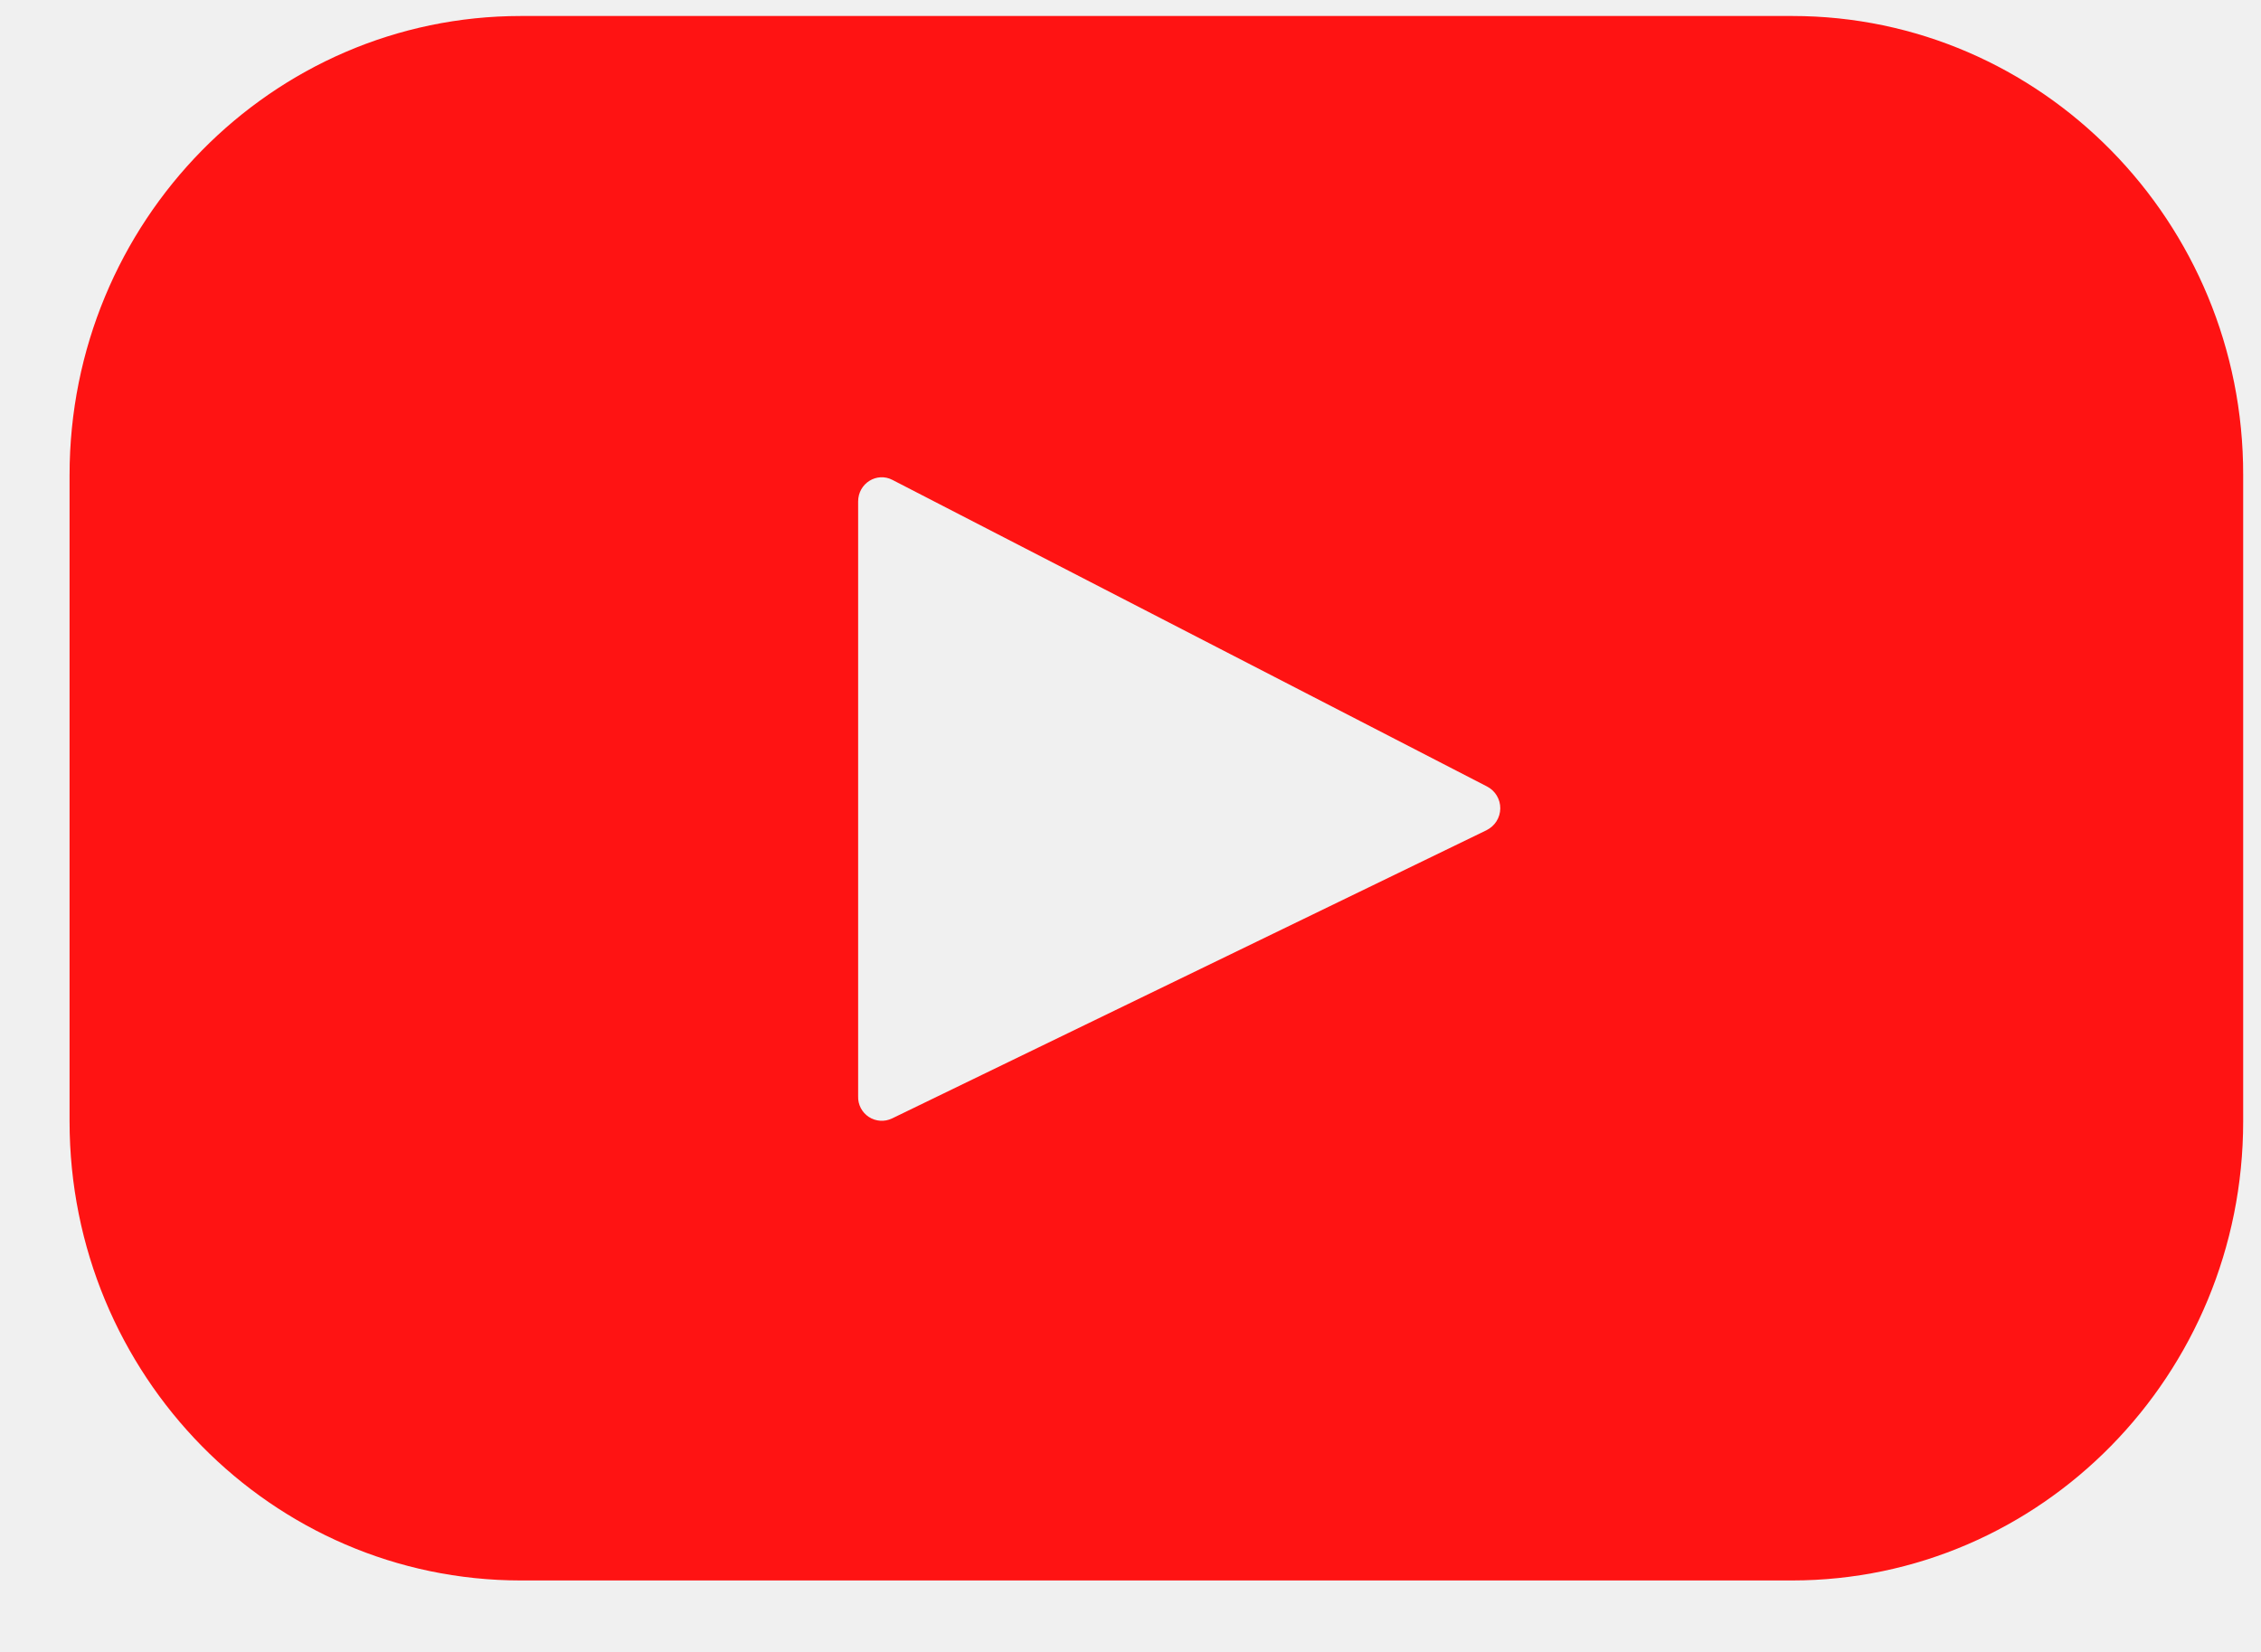
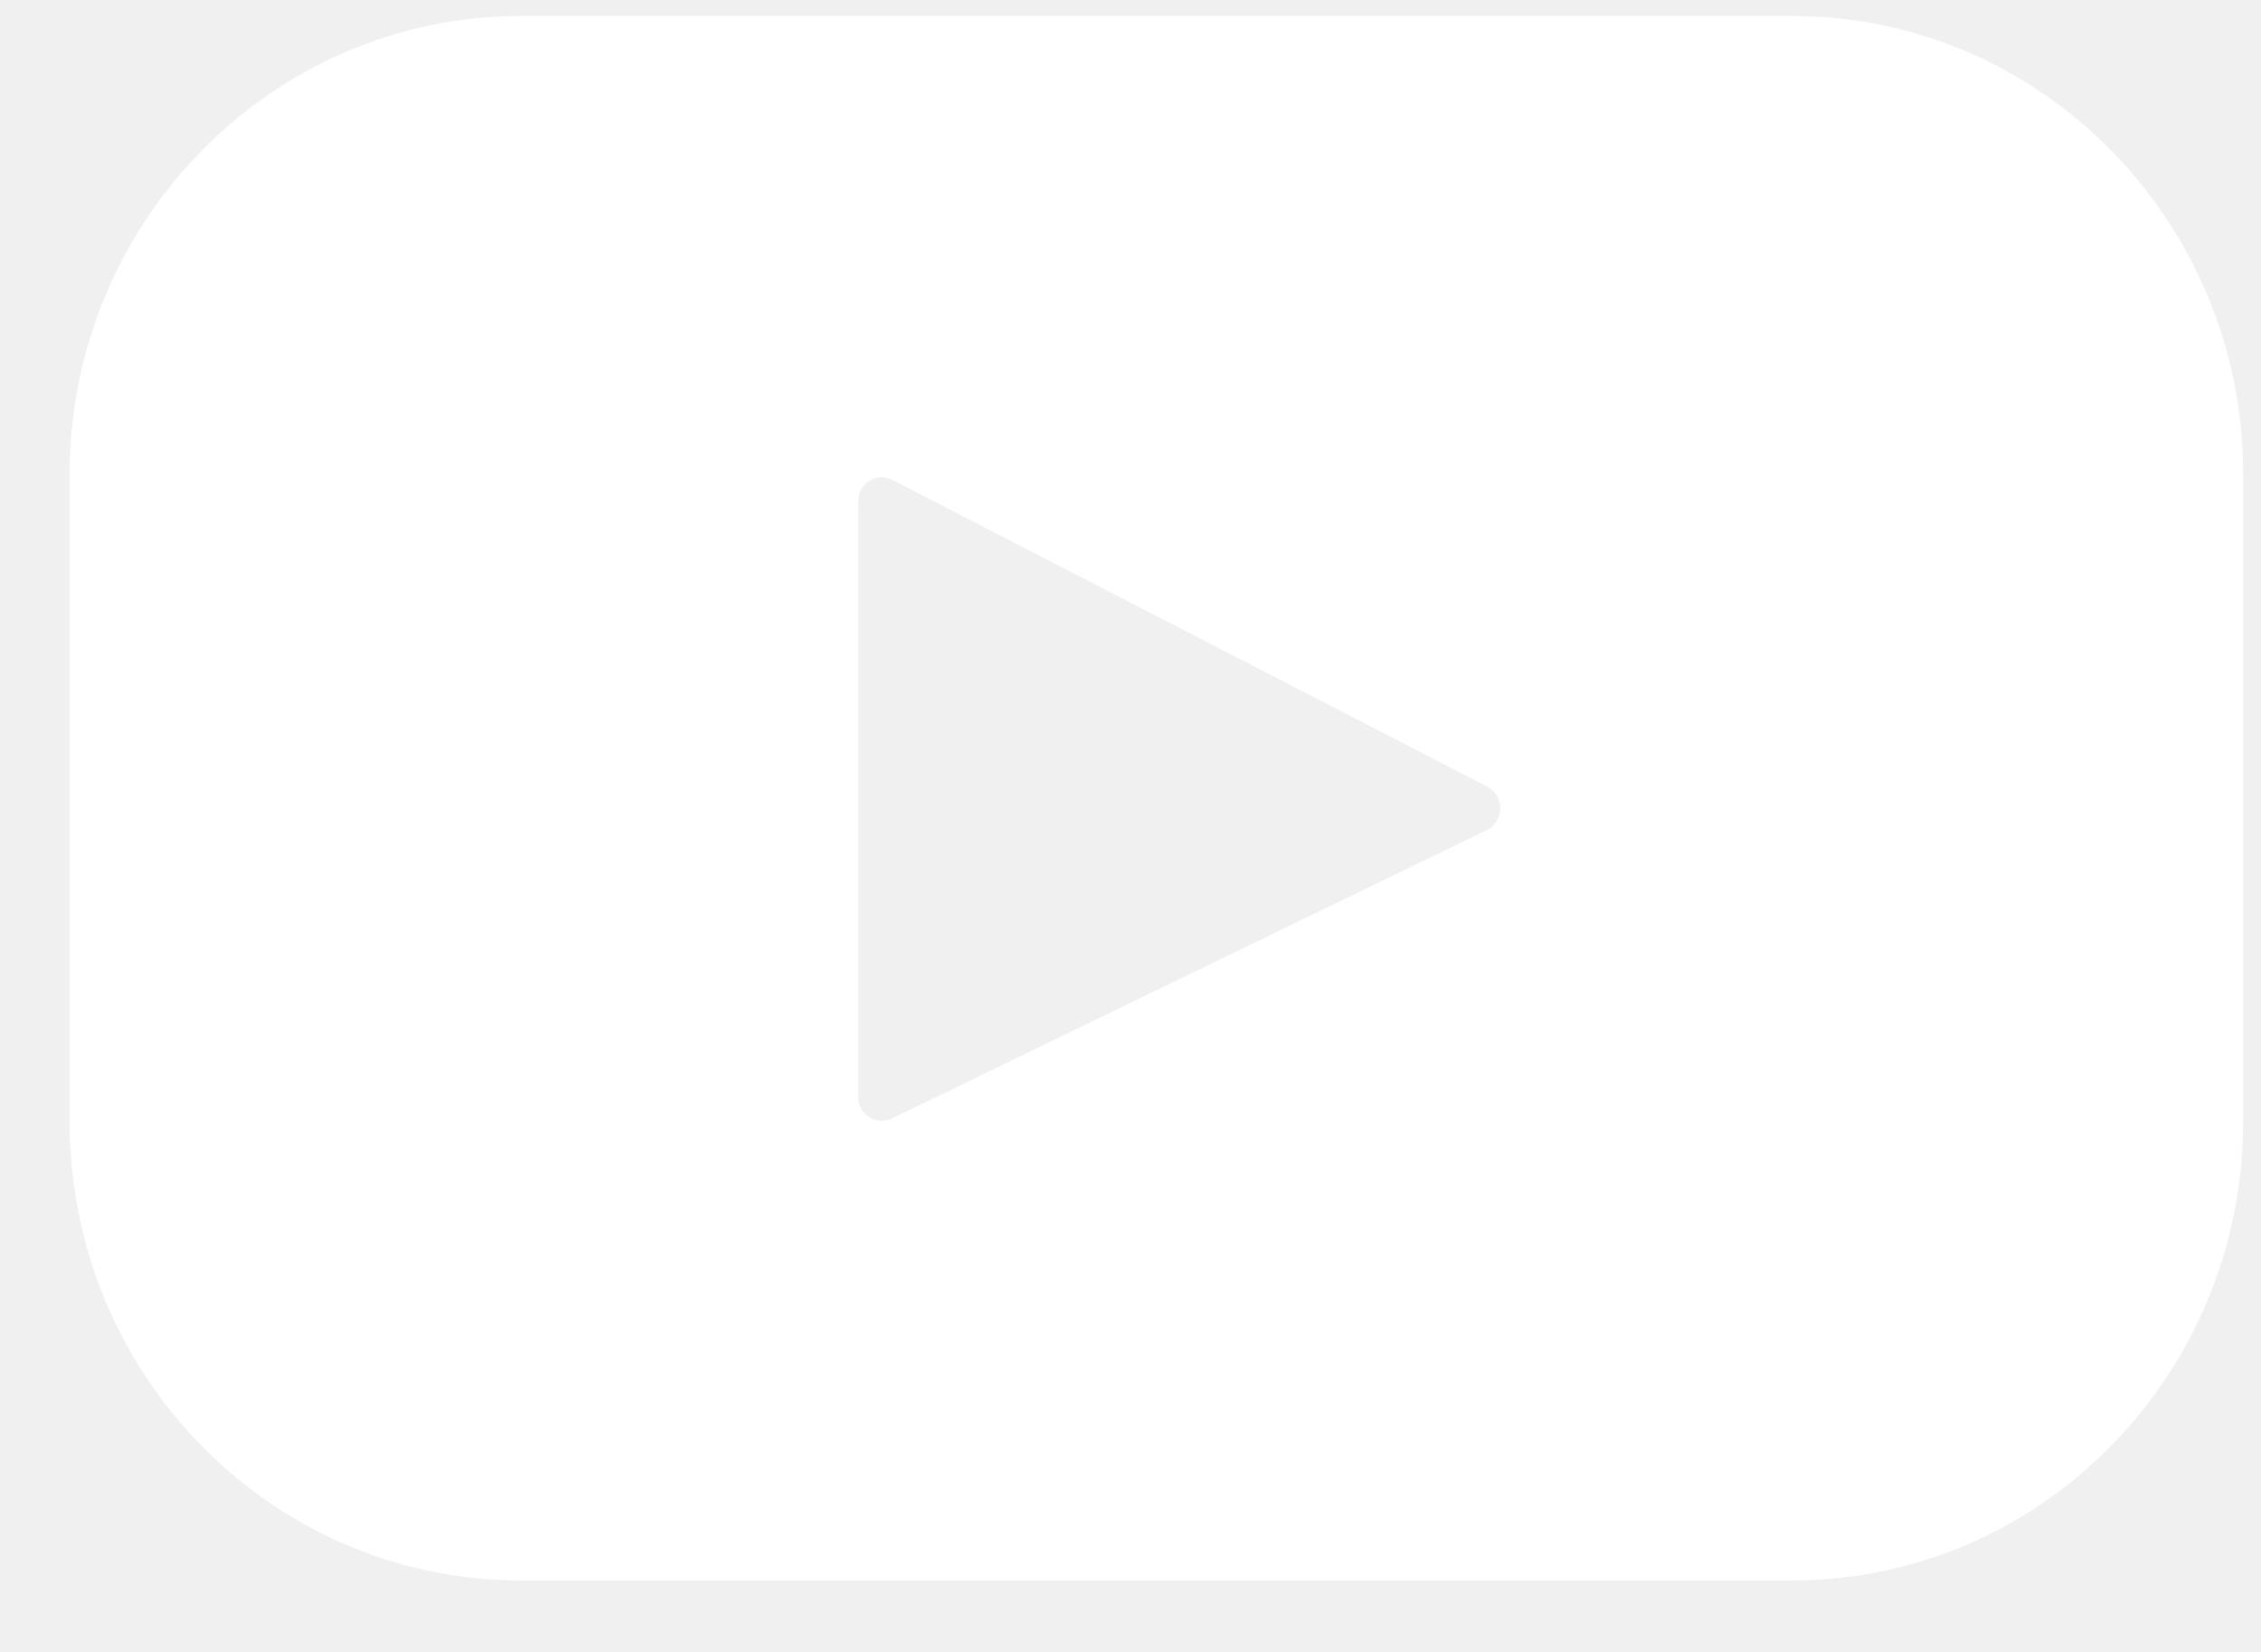
<svg xmlns="http://www.w3.org/2000/svg" width="26" height="19" fill="none">
-   <path d="M20.61.184H5.99C3.126.184.8 2.55.8 5.464v7.433c0 2.92 2.326 5.281 5.19 5.281h14.615c2.868 0 5.19-2.367 5.19-5.28V5.463C25.8 2.551 23.472.184 20.61.184zm-3.514 9.364l-6.838 3.316a.272.272 0 01-.39-.254V5.768c0-.21.216-.342.395-.248L17.1 9.046a.281.281 0 01-.005.502z" fill="#FF1313" />
+   <path d="M20.61.184H5.99C3.126.184.8 2.55.8 5.464v7.433c0 2.92 2.326 5.281 5.19 5.281h14.615c2.868 0 5.19-2.367 5.19-5.28V5.463C25.8 2.551 23.472.184 20.61.184zm-3.514 9.364l-6.838 3.316a.272.272 0 01-.39-.254V5.768c0-.21.216-.342.395-.248L17.1 9.046a.281.281 0 01-.005.502z" fill="#fff" />
</svg>
